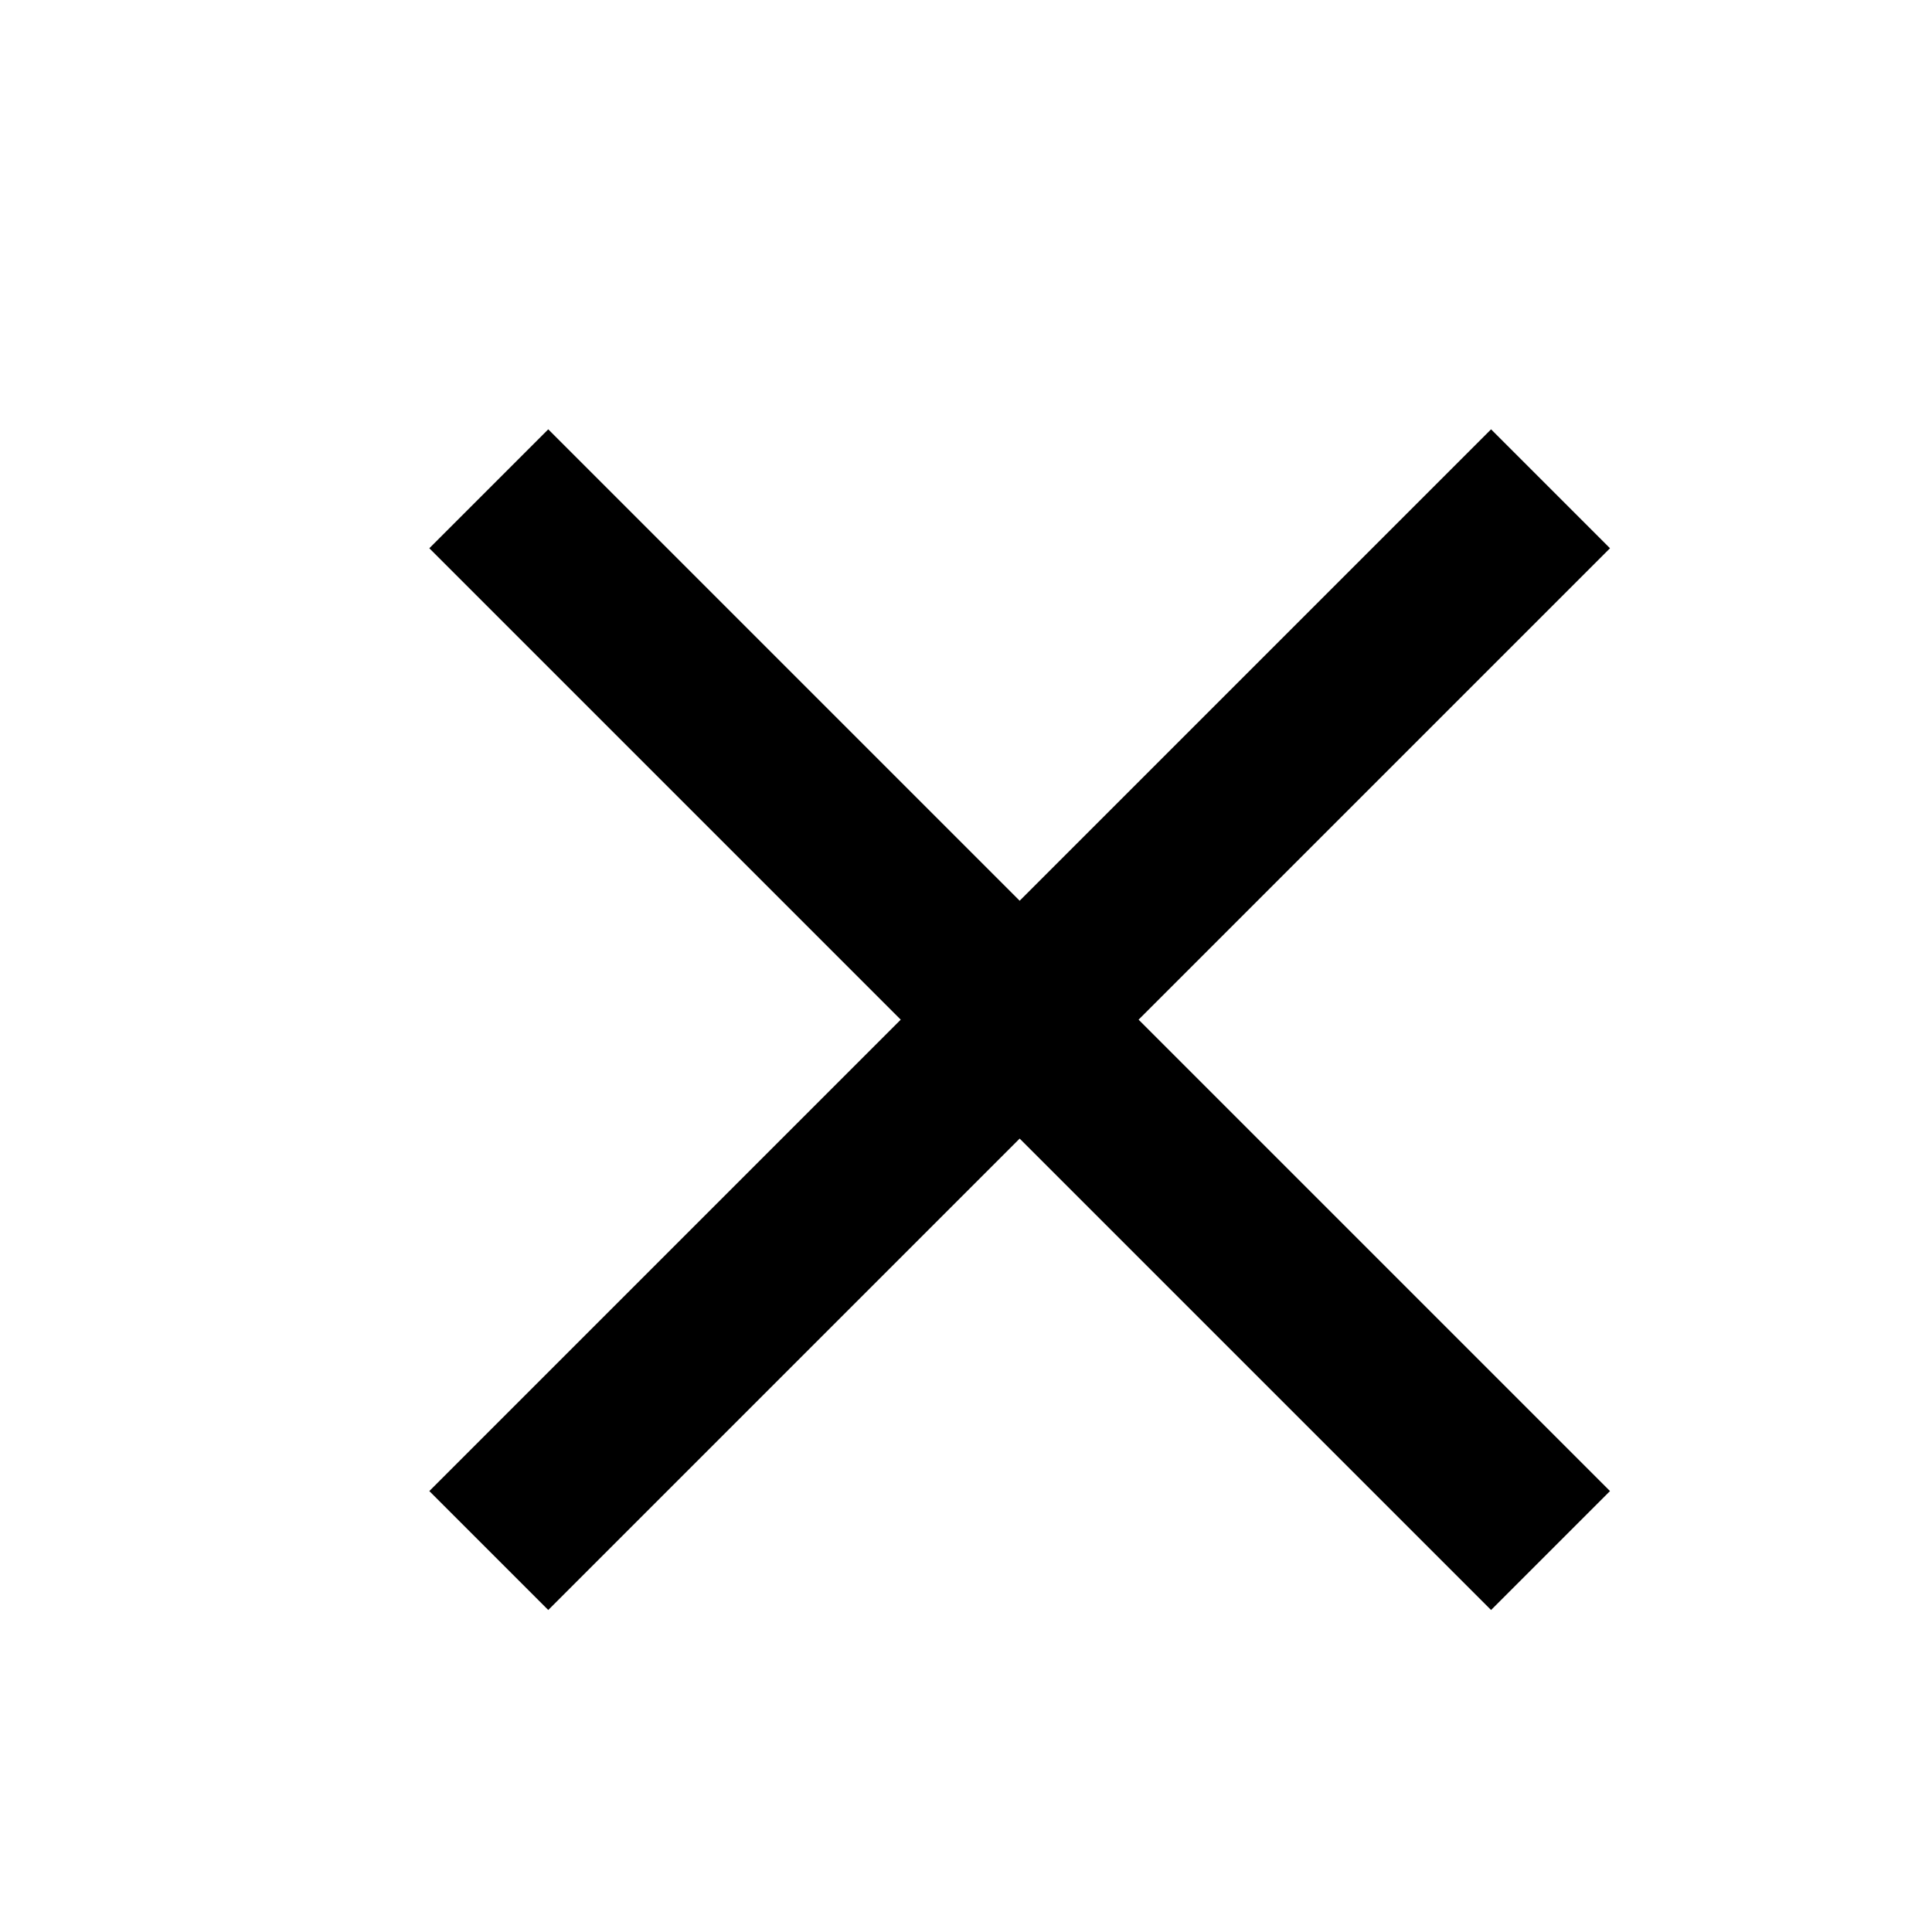
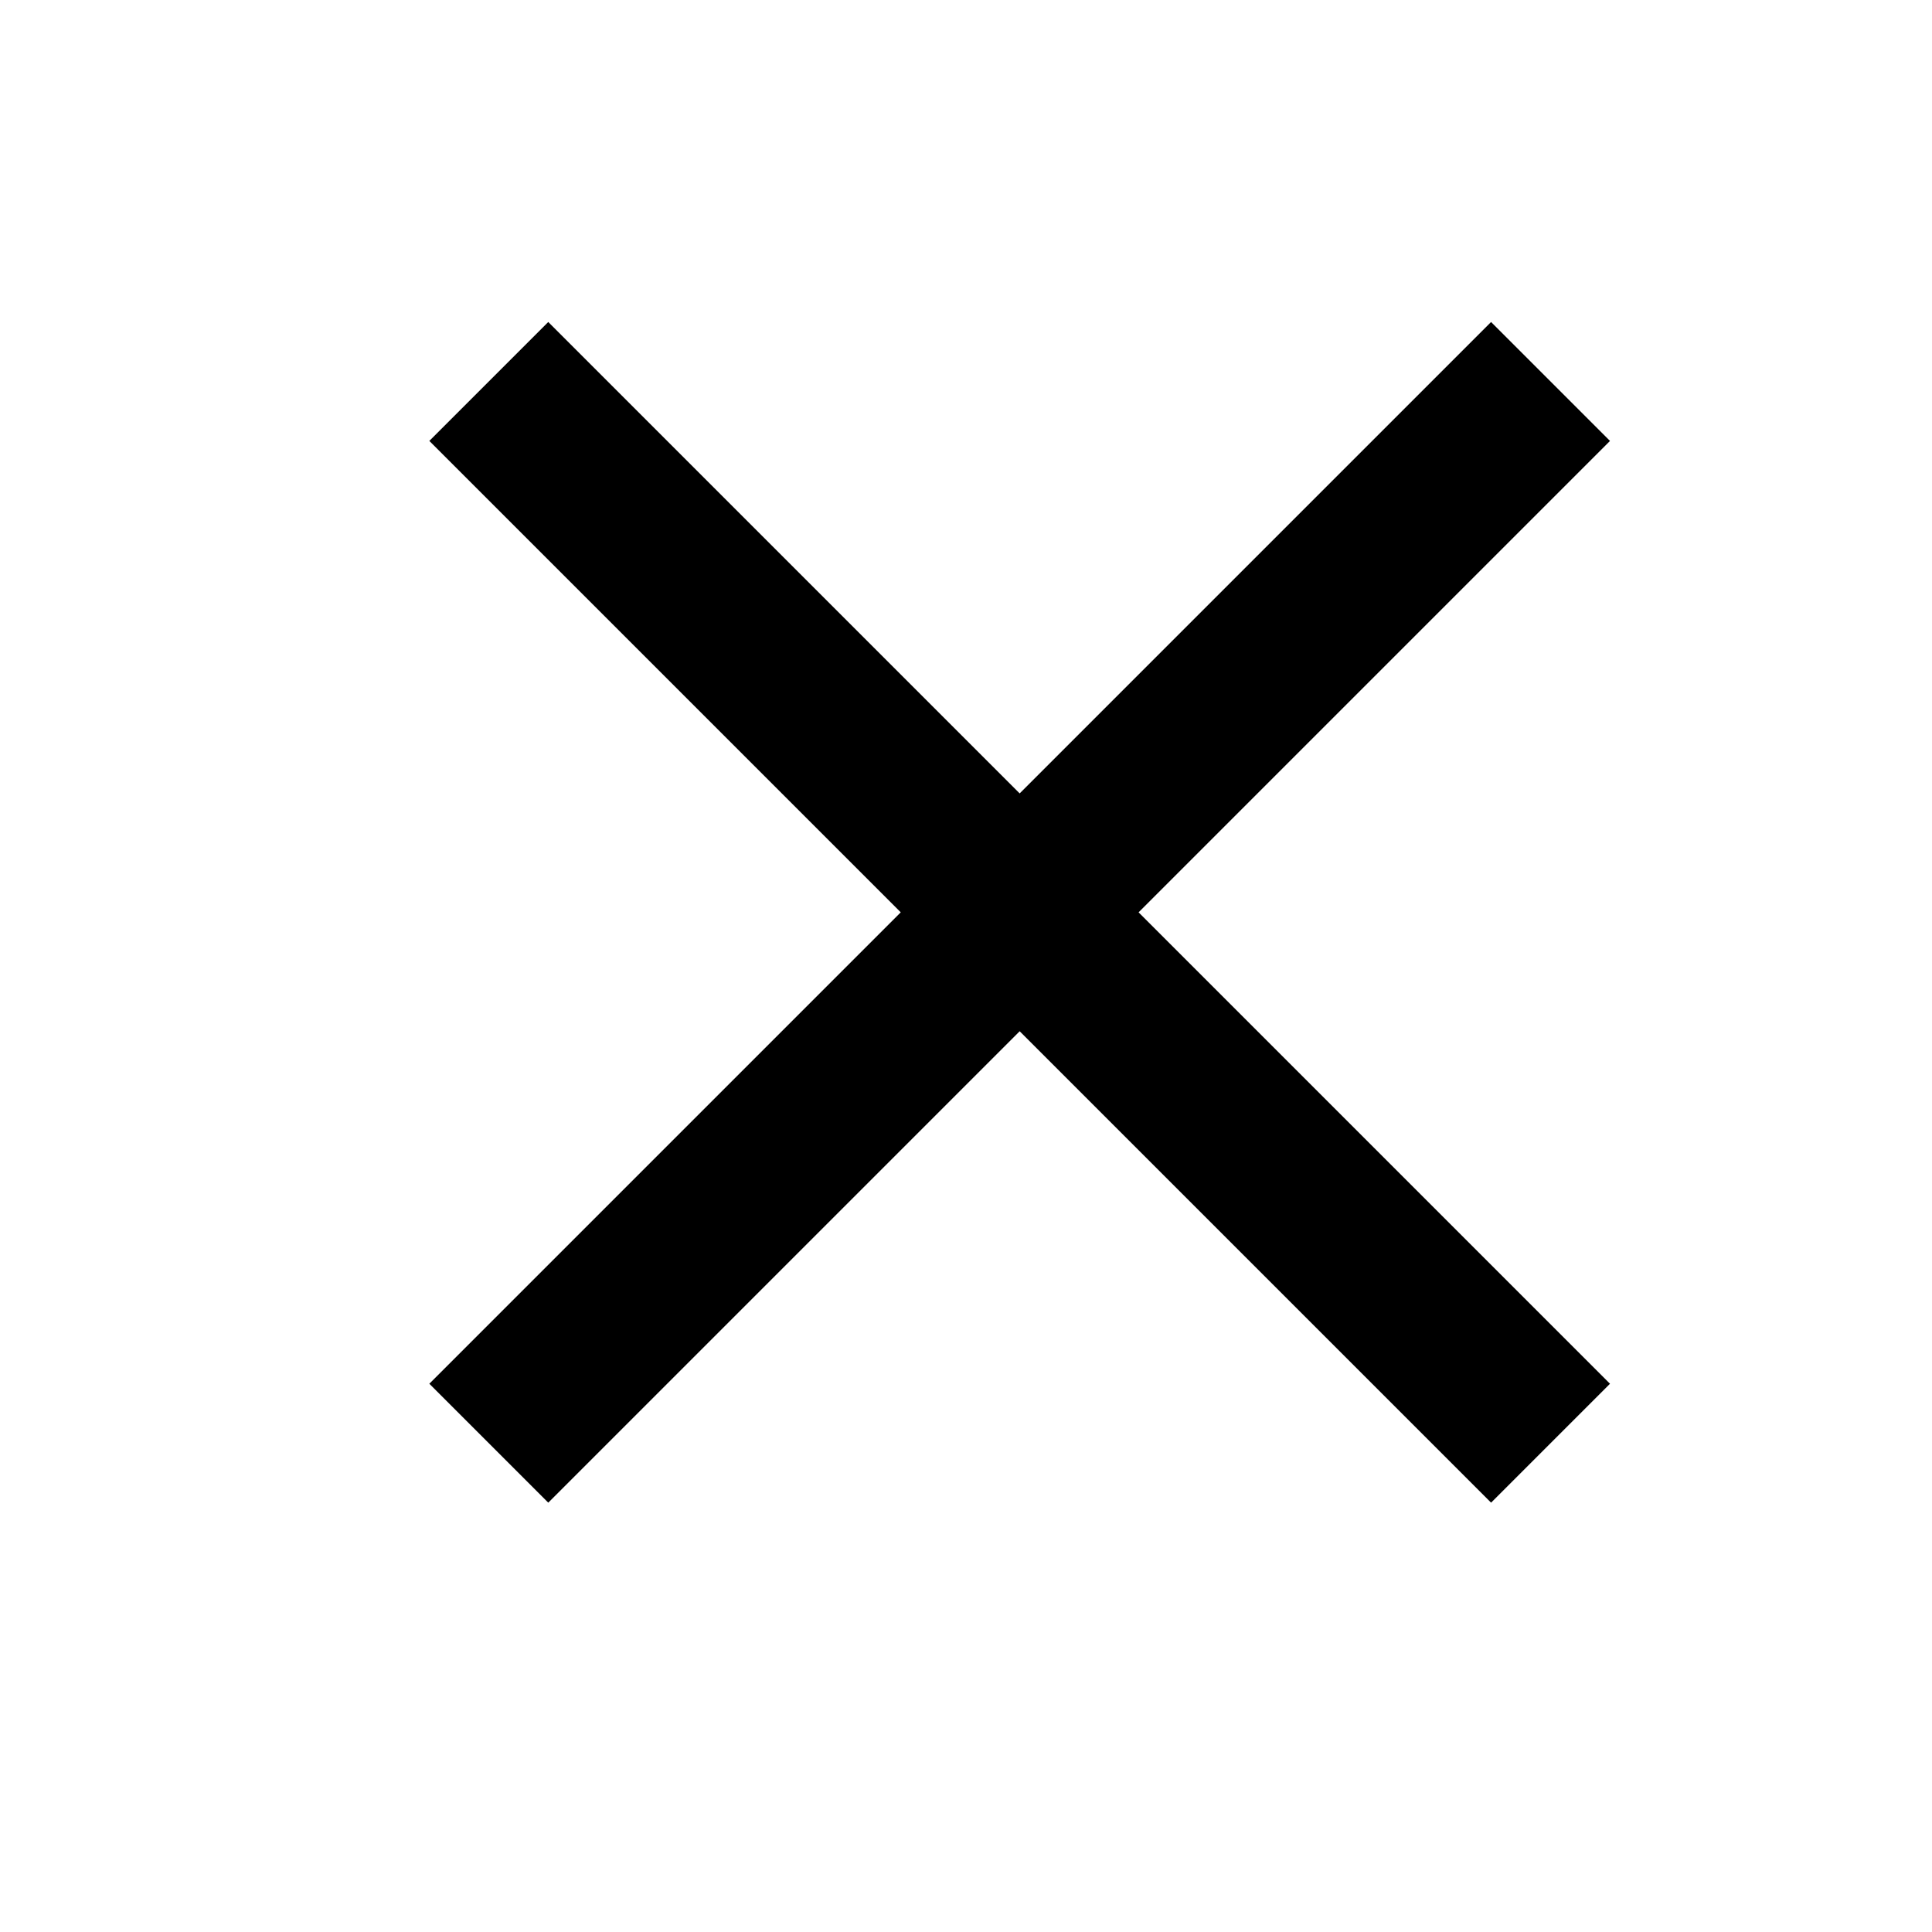
<svg xmlns="http://www.w3.org/2000/svg" width="18" height="18" viewBox="0 0 18 18" fill="none">
-   <path d="M15 5.108L13.892 4L9.5 8.392L5.108 4L4 5.108L8.392 9.5L4 13.892L5.108 15L9.5 10.608L13.892 15L15 13.892L10.608 9.5L15 5.108Z" fill="black" />
+   <path d="M15 4.108L13.892 3L9.5 7.392L5.108 3L4 4.108L8.392 8.5L4 12.892L5.108 14L9.5 9.608L13.892 14L15 12.892L10.608 8.5L15 4.108Z" fill="black" />
</svg>
